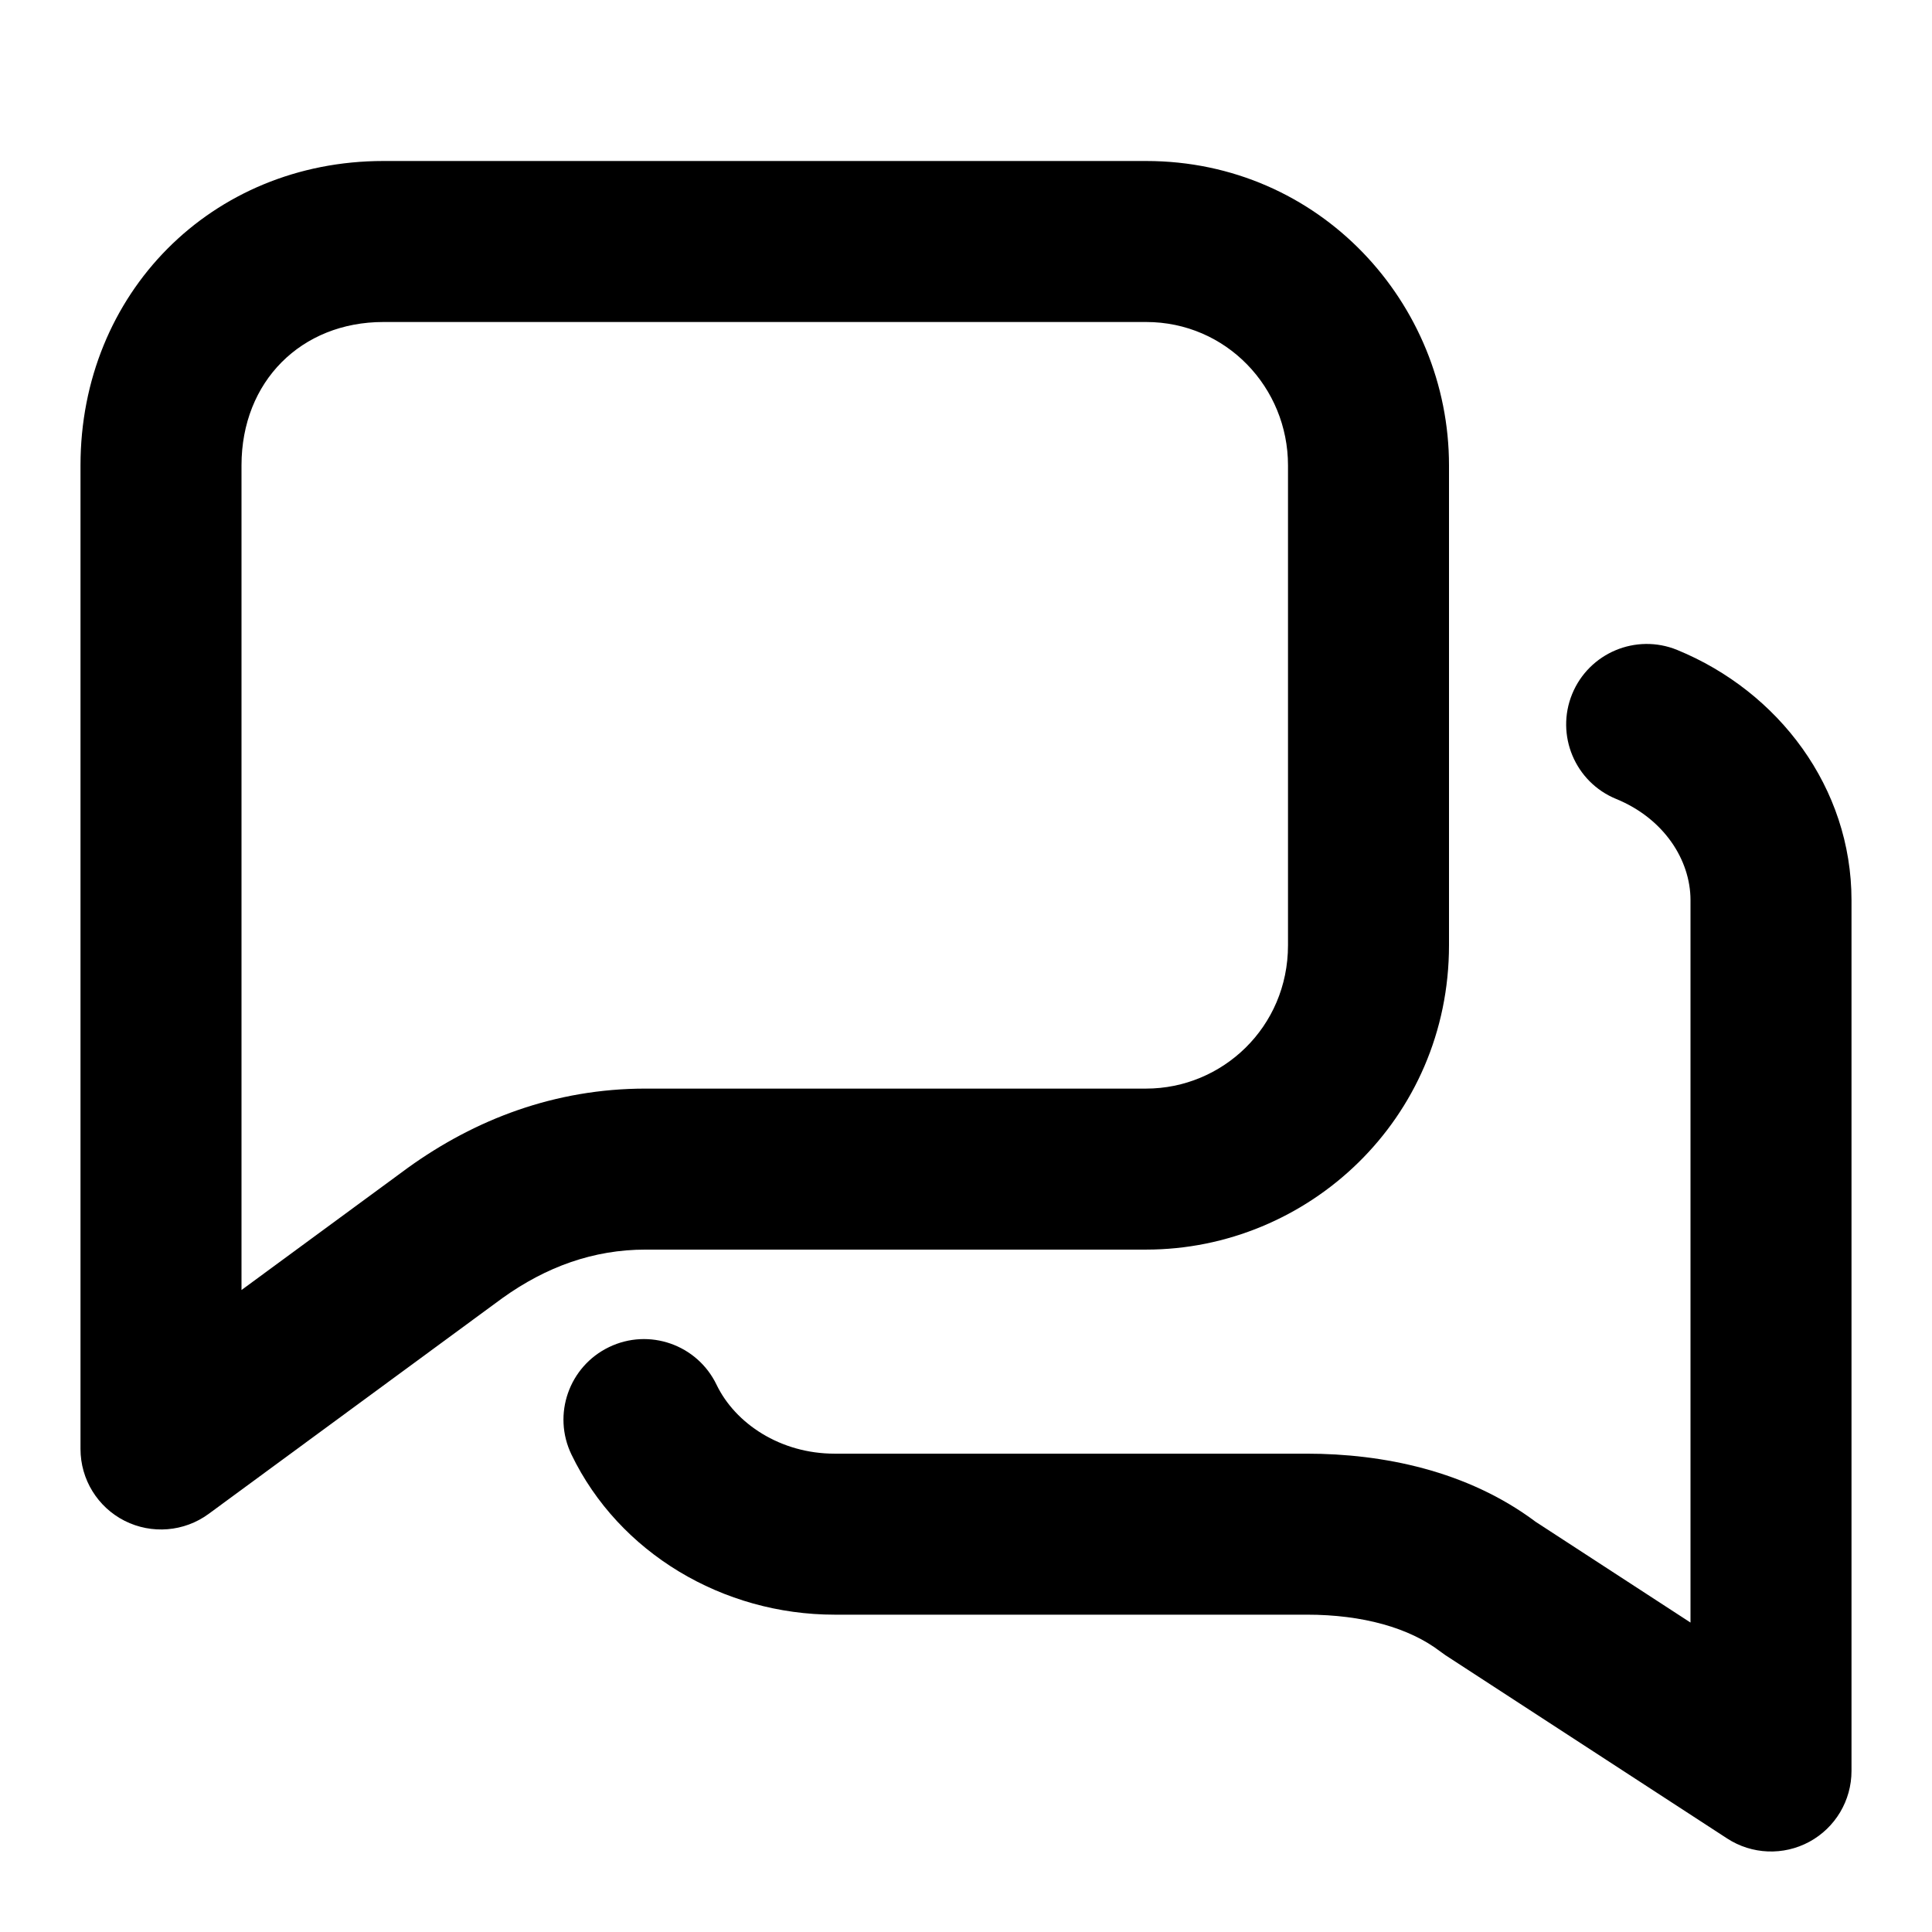
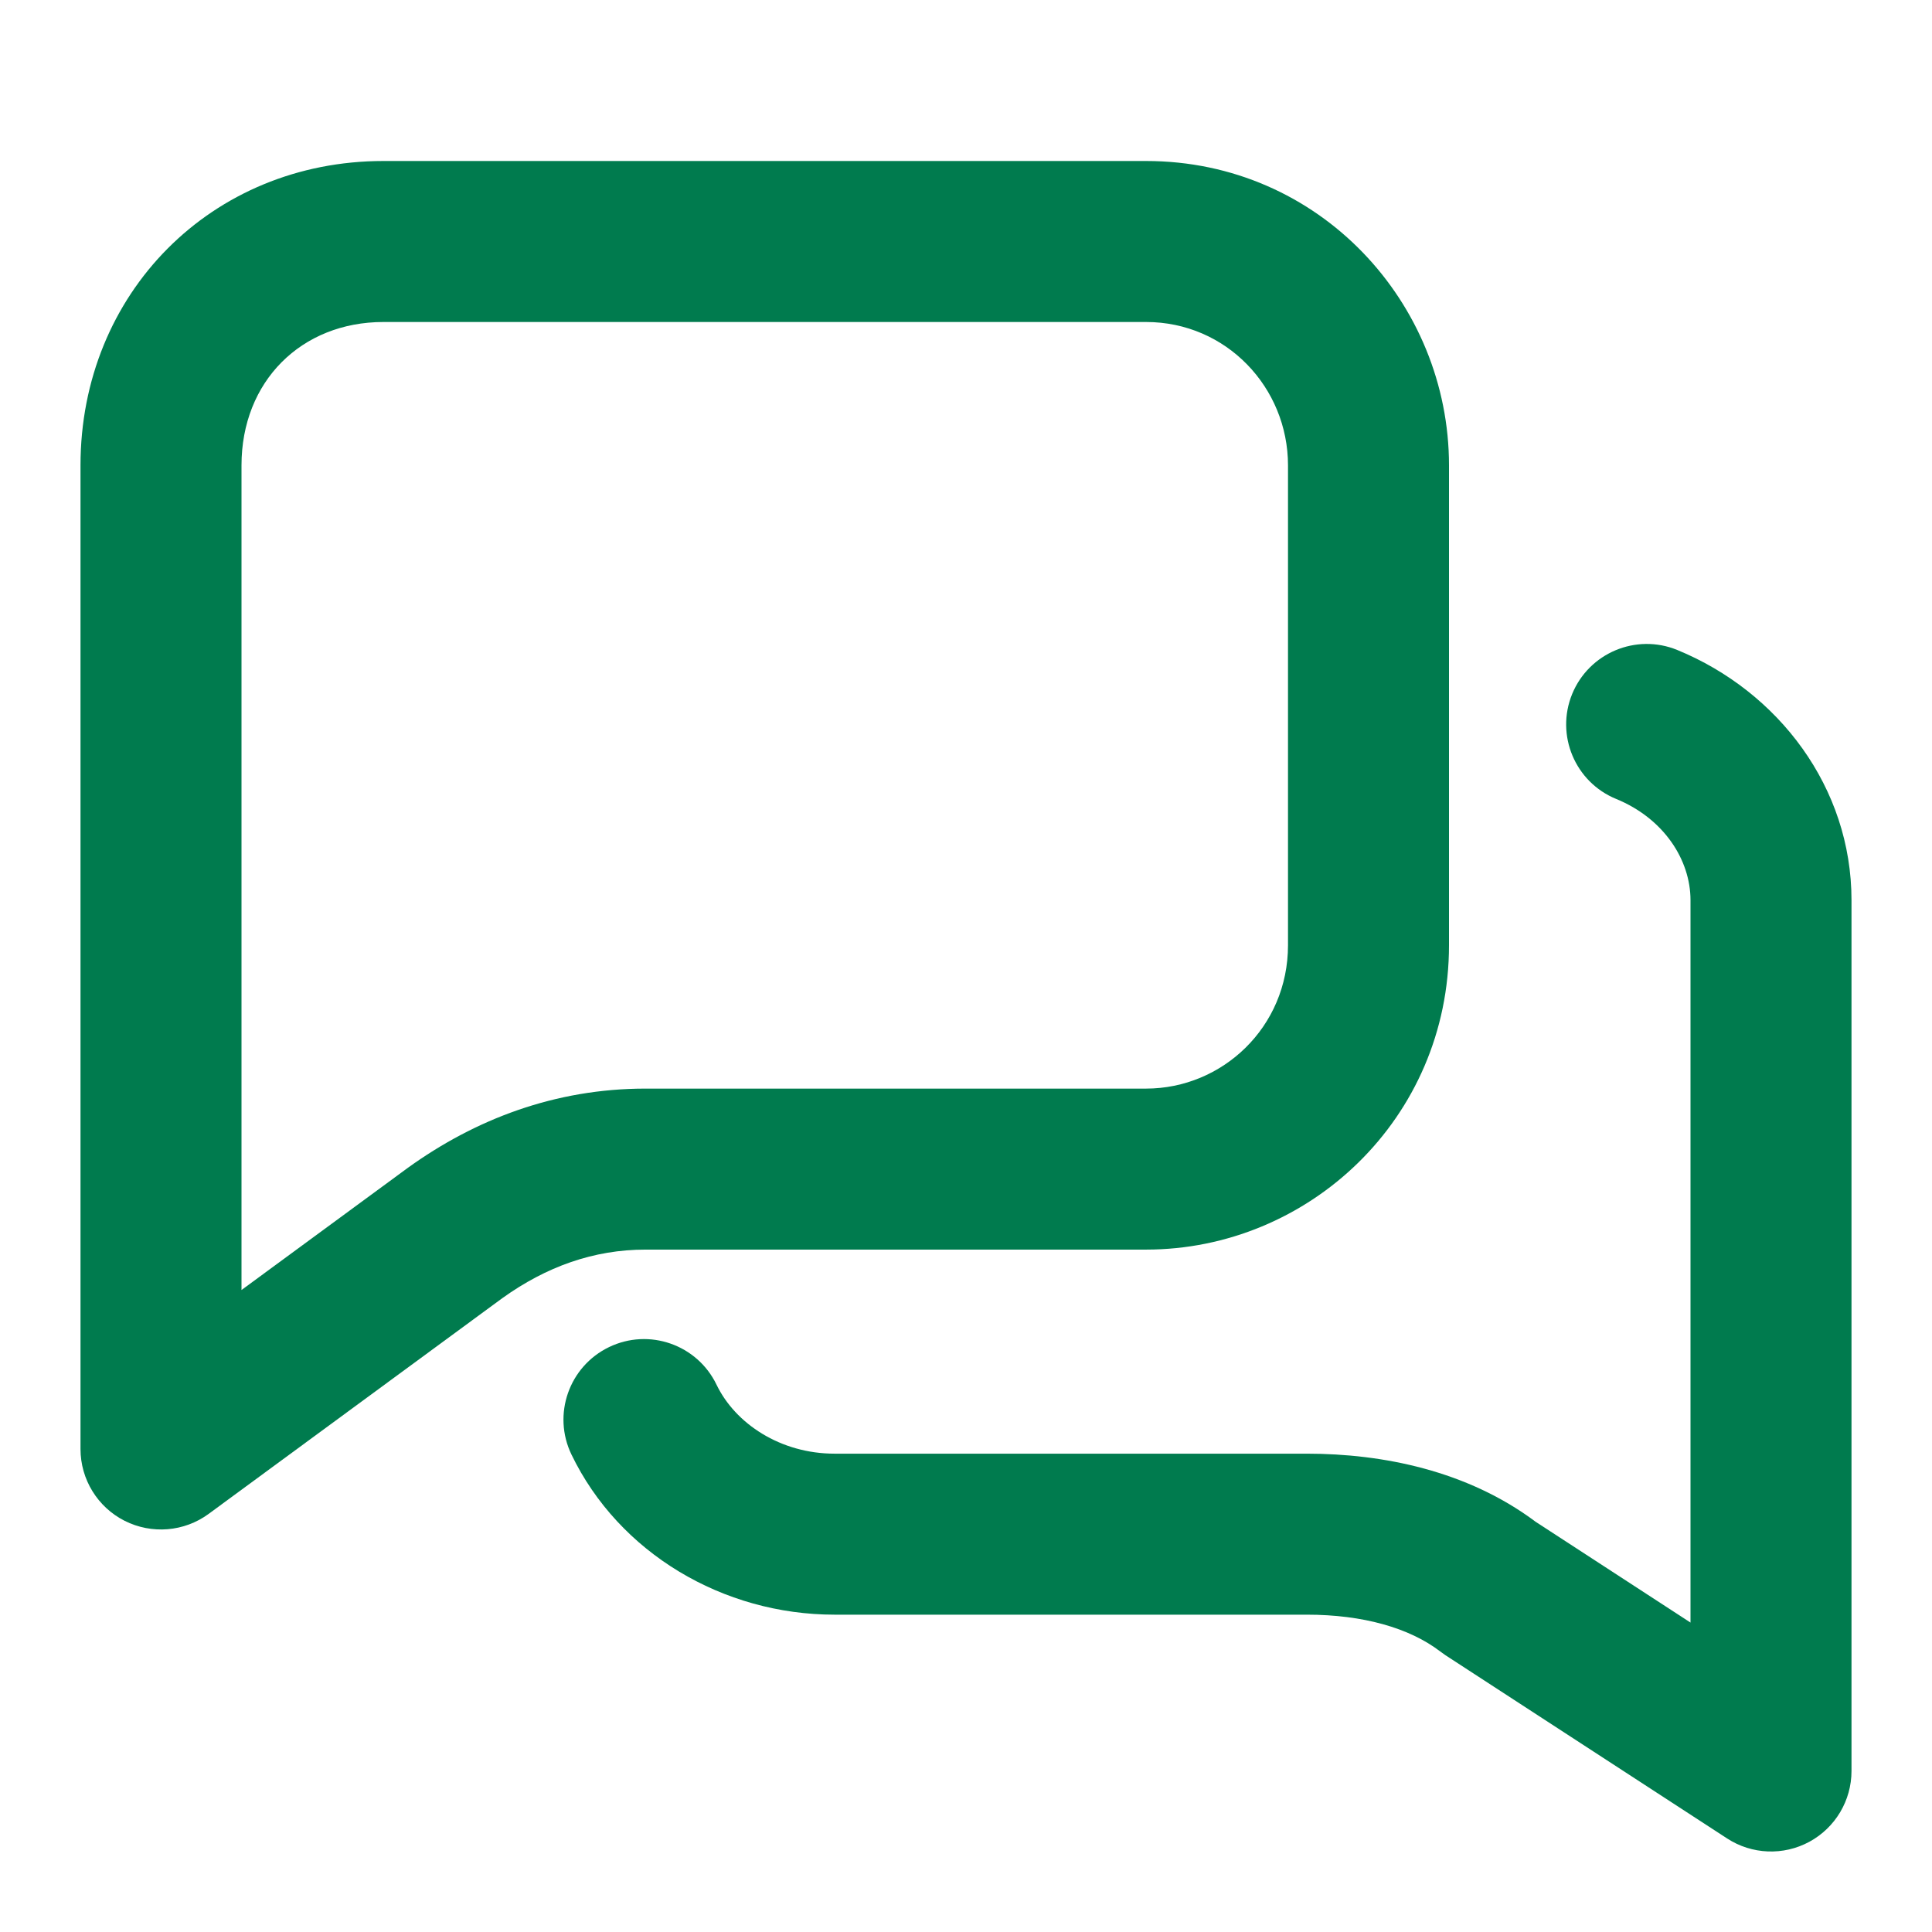
- <svg xmlns="http://www.w3.org/2000/svg" width="50" height="50" viewBox="0 0 24 24" fill="none">
-   <path fill-rule="evenodd" clip-rule="evenodd" d="M1 5.781C1 3.646 2.626 2 4.763 2H14.237C16.397 2 18 3.769 18 5.781V11.742C18 13.9 16.252 15.523 14.237 15.523H8.02C7.372 15.523 6.784 15.736 6.239 16.127L2.592 18.806C2.288 19.029 1.885 19.062 1.548 18.892C1.212 18.722 1 18.377 1 18V5.781ZM3 16.025L5.068 14.506C5.903 13.905 6.893 13.523 8.02 13.523H14.237C15.182 13.523 16 12.762 16 11.742V5.781C16 4.814 15.234 4 14.237 4H4.763C3.743 4 3 4.738 3 5.781V16.025Z" fill="black" />
-   <path fill-rule="evenodd" clip-rule="evenodd" d="M19.53 8.621C19.74 8.11 20.324 7.865 20.835 8.074C22.095 8.591 23 9.784 23 11.182V22C23 22.367 22.799 22.704 22.477 22.879C22.154 23.054 21.762 23.038 21.455 22.838L17.955 20.561C17.933 20.546 17.912 20.531 17.891 20.515C17.507 20.221 16.927 20.058 16.235 20.058H10.368C8.981 20.058 7.689 19.292 7.099 18.069C6.859 17.572 7.068 16.974 7.566 16.734C8.063 16.494 8.661 16.703 8.901 17.201C9.134 17.685 9.695 18.058 10.368 18.058H16.235C17.178 18.058 18.23 18.27 19.076 18.904L21 20.156V11.182C21 10.683 20.67 10.168 20.077 9.925C19.566 9.716 19.321 9.132 19.53 8.621Z" fill="black" />
+ <svg xmlns="http://www.w3.org/2000/svg" width="35" height="35" viewBox="0 0 24 24" fill="none">
+   <path fill-rule="evenodd" clip-rule="evenodd" d="M1 5.781C1 3.646 2.626 2 4.763 2H14.237C16.397 2 18 3.769 18 5.781V11.742C18 13.9 16.252 15.523 14.237 15.523H8.02C7.372 15.523 6.784 15.736 6.239 16.127L2.592 18.806C2.288 19.029 1.885 19.062 1.548 18.892C1.212 18.722 1 18.377 1 18V5.781ZM3 16.025L5.068 14.506C5.903 13.905 6.893 13.523 8.02 13.523H14.237C15.182 13.523 16 12.762 16 11.742V5.781C16 4.814 15.234 4 14.237 4H4.763C3.743 4 3 4.738 3 5.781V16.025Z" fill="#007B4E" />
+   <path fill-rule="evenodd" clip-rule="evenodd" d="M19.53 8.621C19.74 8.11 20.324 7.865 20.835 8.074C22.095 8.591 23 9.784 23 11.182V22C23 22.367 22.799 22.704 22.477 22.879C22.154 23.054 21.762 23.038 21.455 22.838L17.955 20.561C17.933 20.546 17.912 20.531 17.891 20.515C17.507 20.221 16.927 20.058 16.235 20.058H10.368C8.981 20.058 7.689 19.292 7.099 18.069C6.859 17.572 7.068 16.974 7.566 16.734C8.063 16.494 8.661 16.703 8.901 17.201C9.134 17.685 9.695 18.058 10.368 18.058H16.235C17.178 18.058 18.23 18.27 19.076 18.904L21 20.156V11.182C21 10.683 20.67 10.168 20.077 9.925C19.566 9.716 19.321 9.132 19.53 8.621Z" fill="#007B4E" />
</svg>
